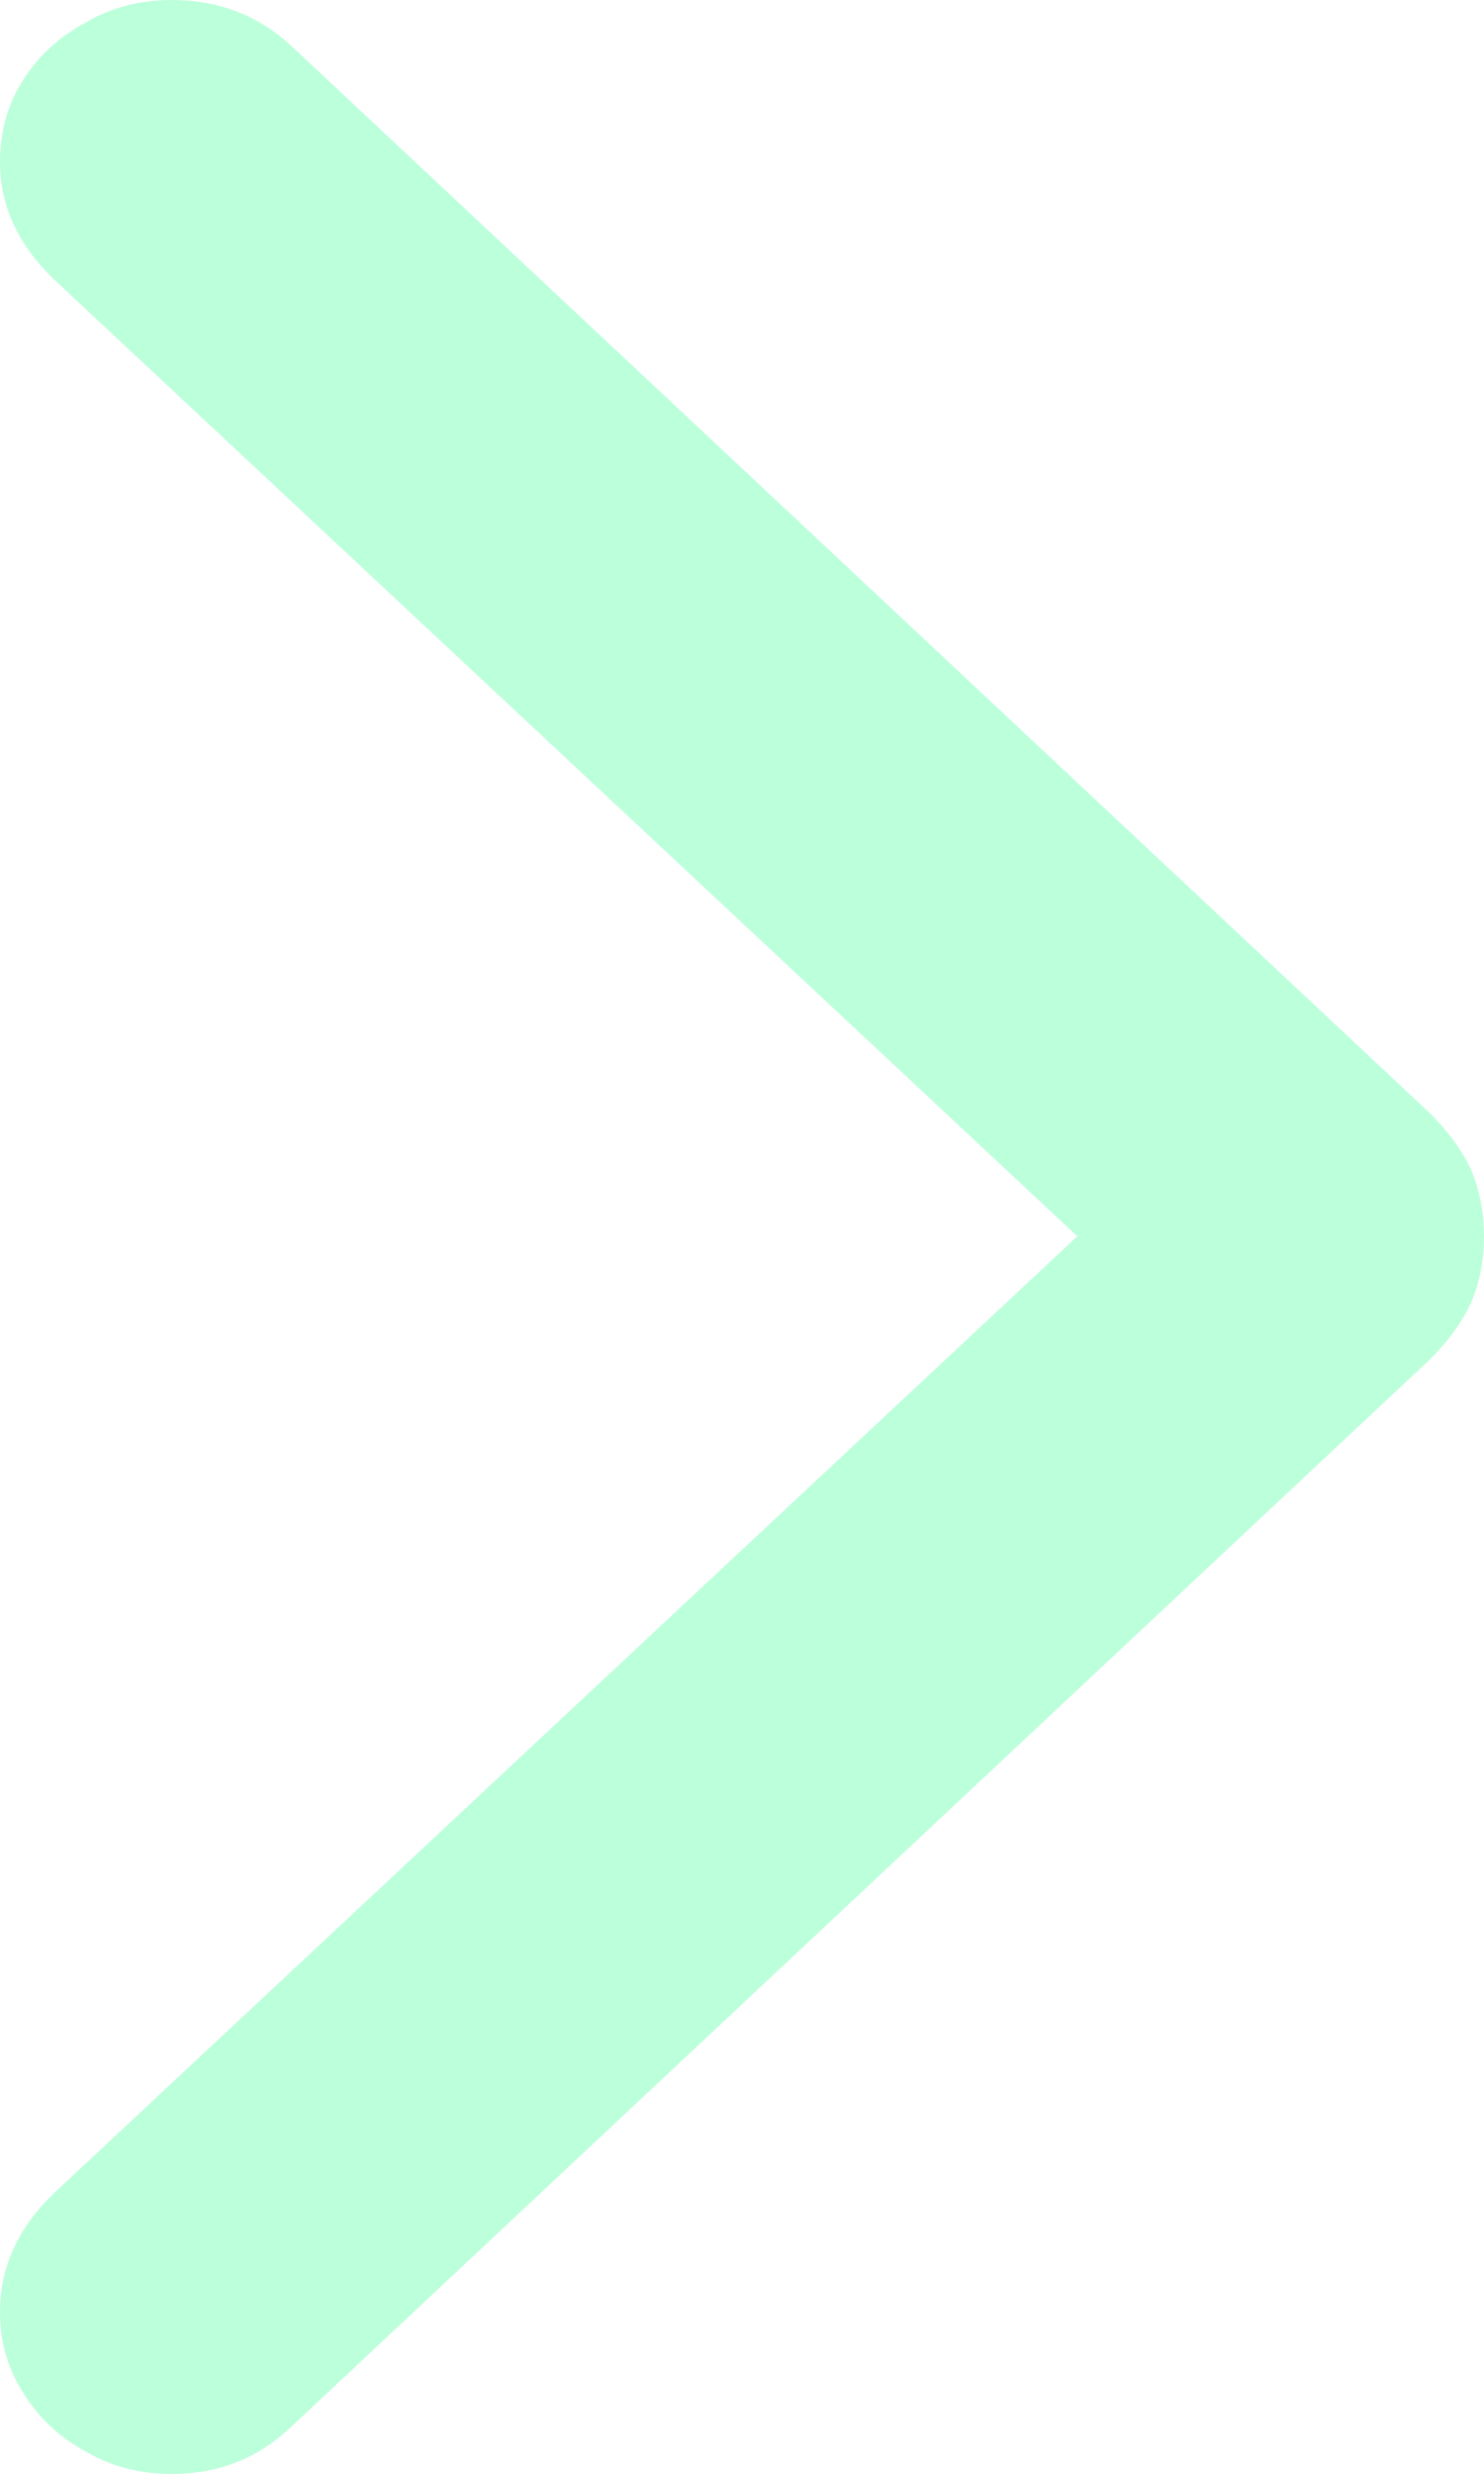
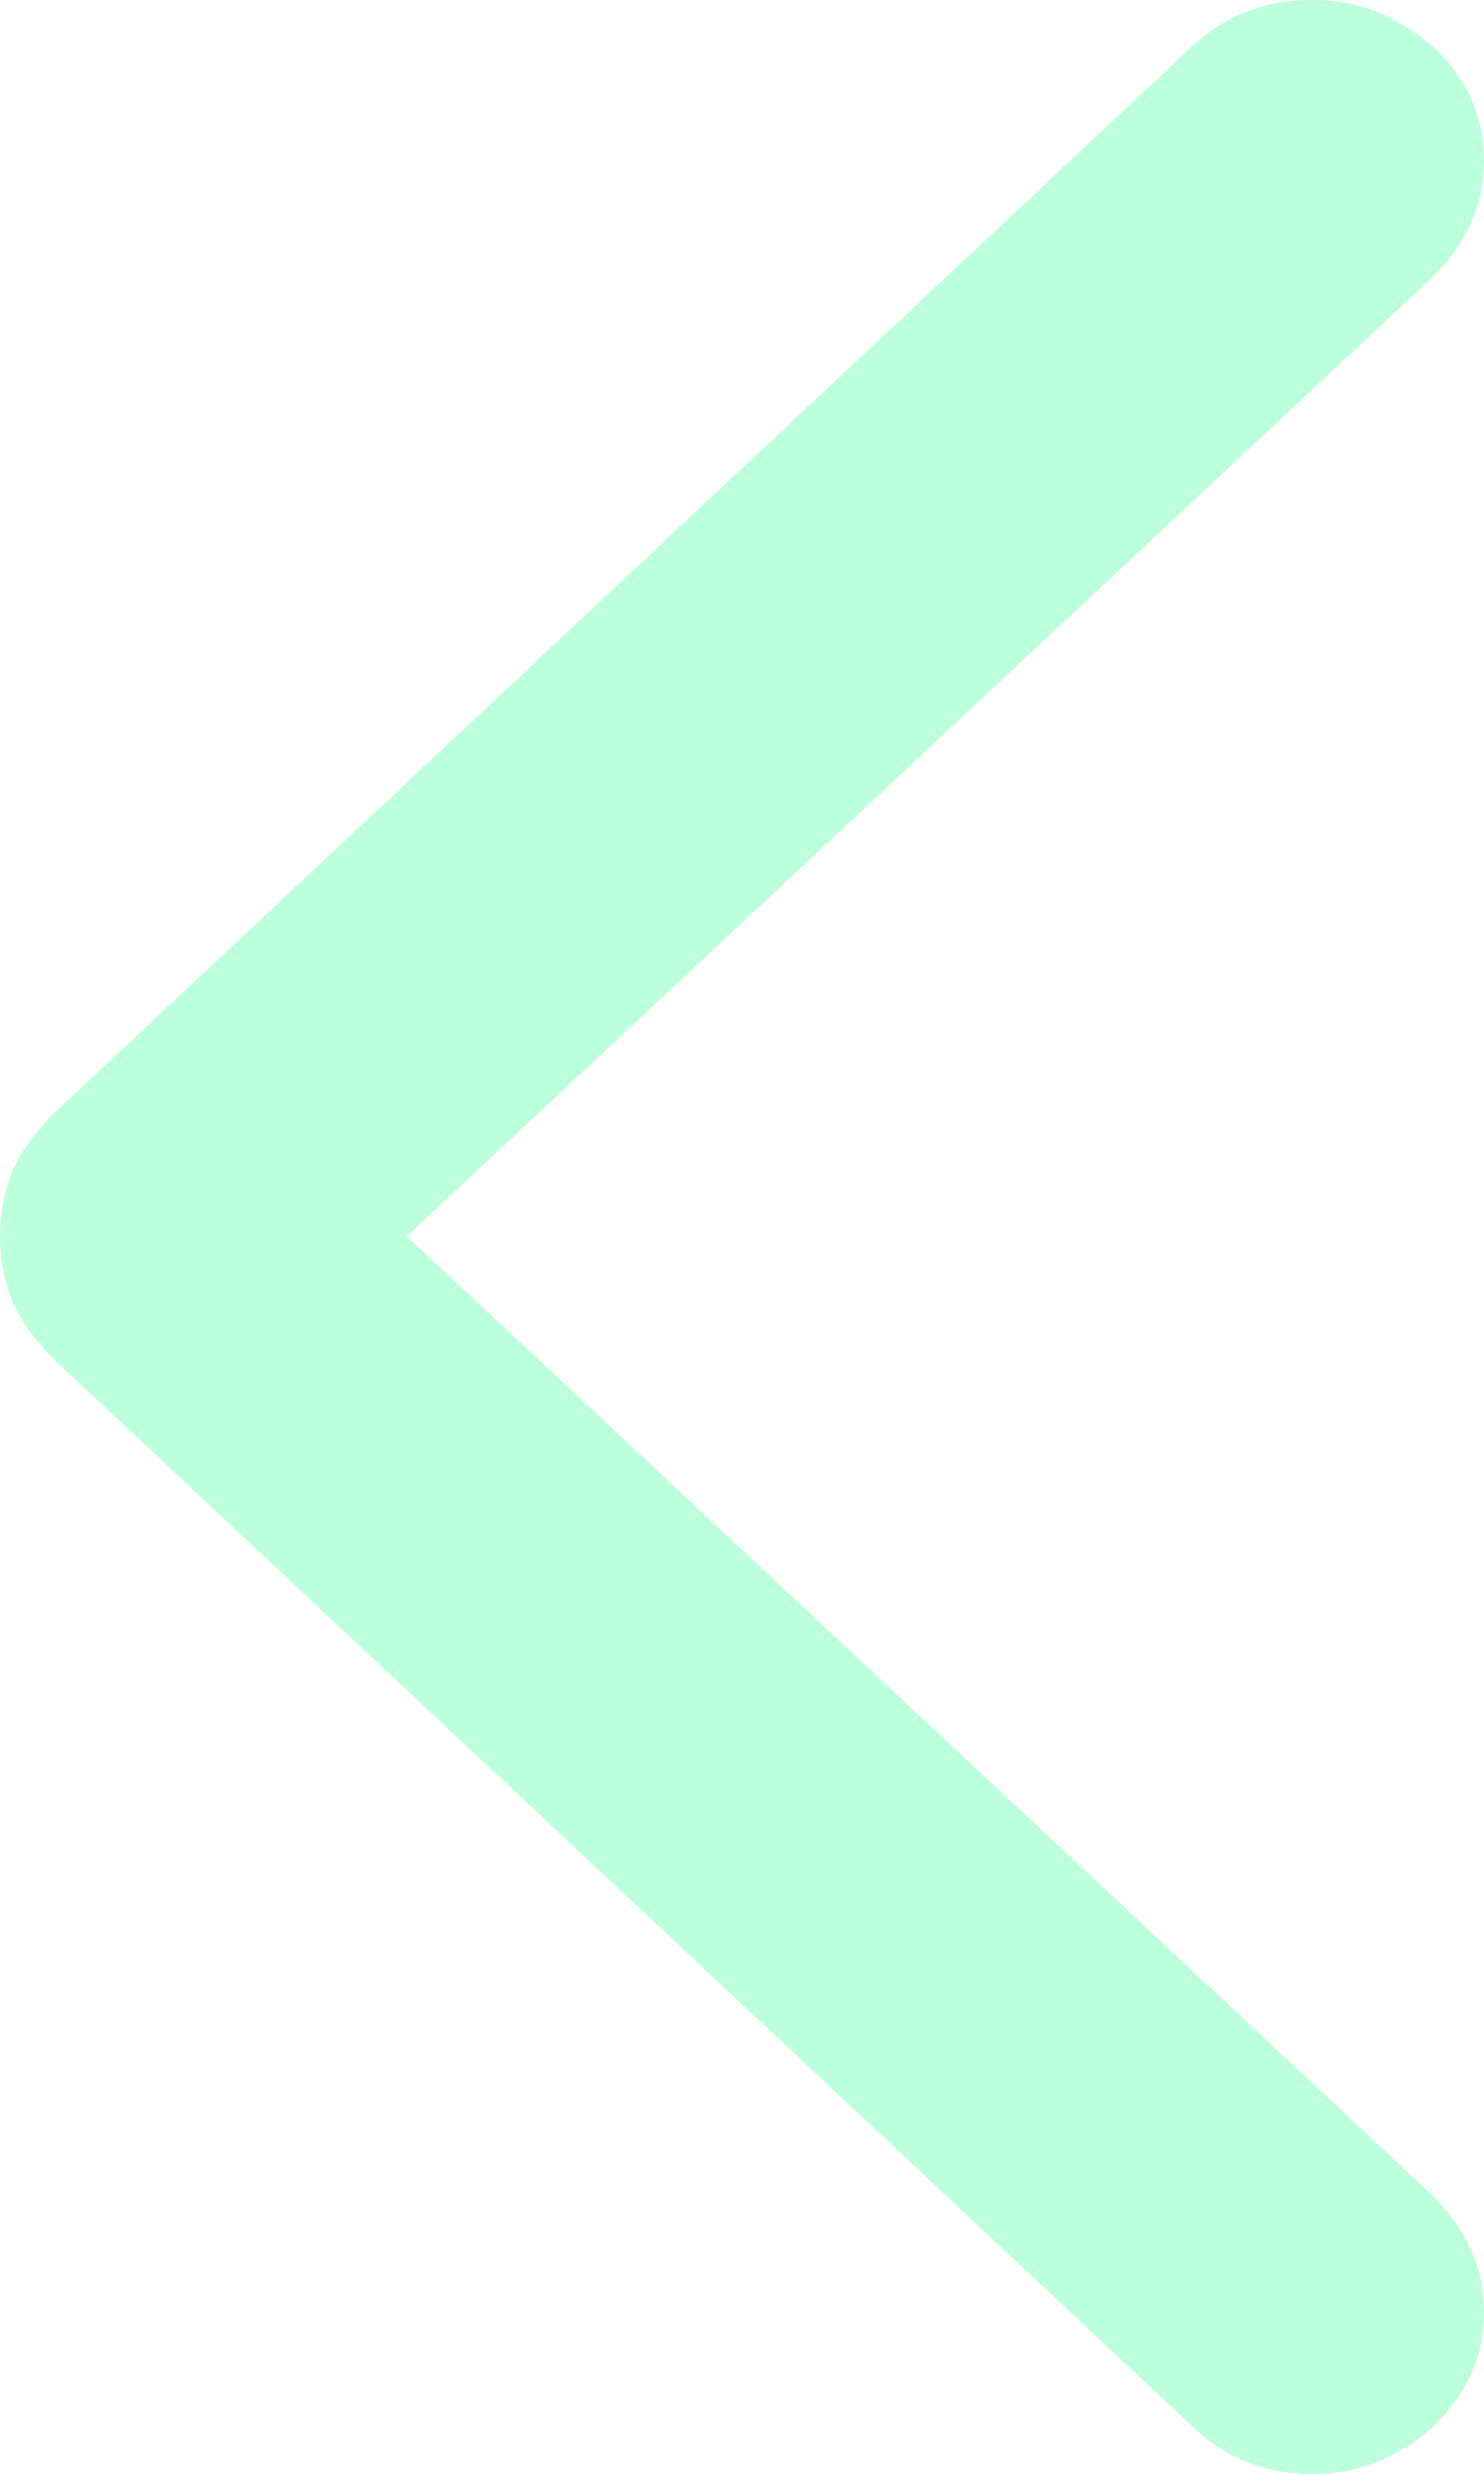
<svg xmlns="http://www.w3.org/2000/svg" width="42" height="70" viewBox="0 0 42 70" fill="none">
-   <path d="M42 34.98C42 35.665 41.876 36.298 41.629 36.877C41.354 37.457 40.941 38.011 40.391 38.538L8.251 68.656C7.316 69.552 6.189 70 4.868 70C3.961 70 3.149 69.789 2.434 69.368C1.692 68.972 1.1 68.419 0.66 67.707C0.22 67.022 0 66.258 0 65.415C0 64.15 0.509 63.03 1.527 62.055L30.489 34.98L1.527 7.905C0.509 6.93 0 5.823 0 4.585C0 3.715 0.22 2.938 0.66 2.253C1.1 1.568 1.692 1.028 2.434 0.632C3.149 0.211 3.961 0 4.868 0C6.189 0 7.316 0.435 8.251 1.304L40.391 31.423C40.941 31.95 41.354 32.503 41.629 33.083C41.876 33.663 42 34.295 42 34.98Z" fill="#BCFFDB" />
+   <path d="M0 34.98C0 35.665 0.124 36.298 0.371 36.877C0.646 37.457 1.059 38.011 1.609 38.538L33.748 68.656C34.684 69.552 35.811 70 37.132 70C38.039 70 38.851 69.789 39.566 69.368C40.308 68.972 40.9 68.419 41.34 67.707C41.78 67.022 42 66.258 42 65.415C42 64.15 41.491 63.03 40.474 62.055L11.511 34.98L40.474 7.905C41.491 6.93 42 5.823 42 4.585C42 3.715 41.78 2.938 41.34 2.253C40.9 1.568 40.308 1.028 39.566 0.632C38.851 0.211 38.039 0 37.132 0C35.811 0 34.684 0.435 33.748 1.304L1.609 31.423C1.059 31.95 0.646 32.503 0.371 33.083C0.124 33.663 0 34.295 0 34.98Z" fill="#BCFFDB" />
</svg>
